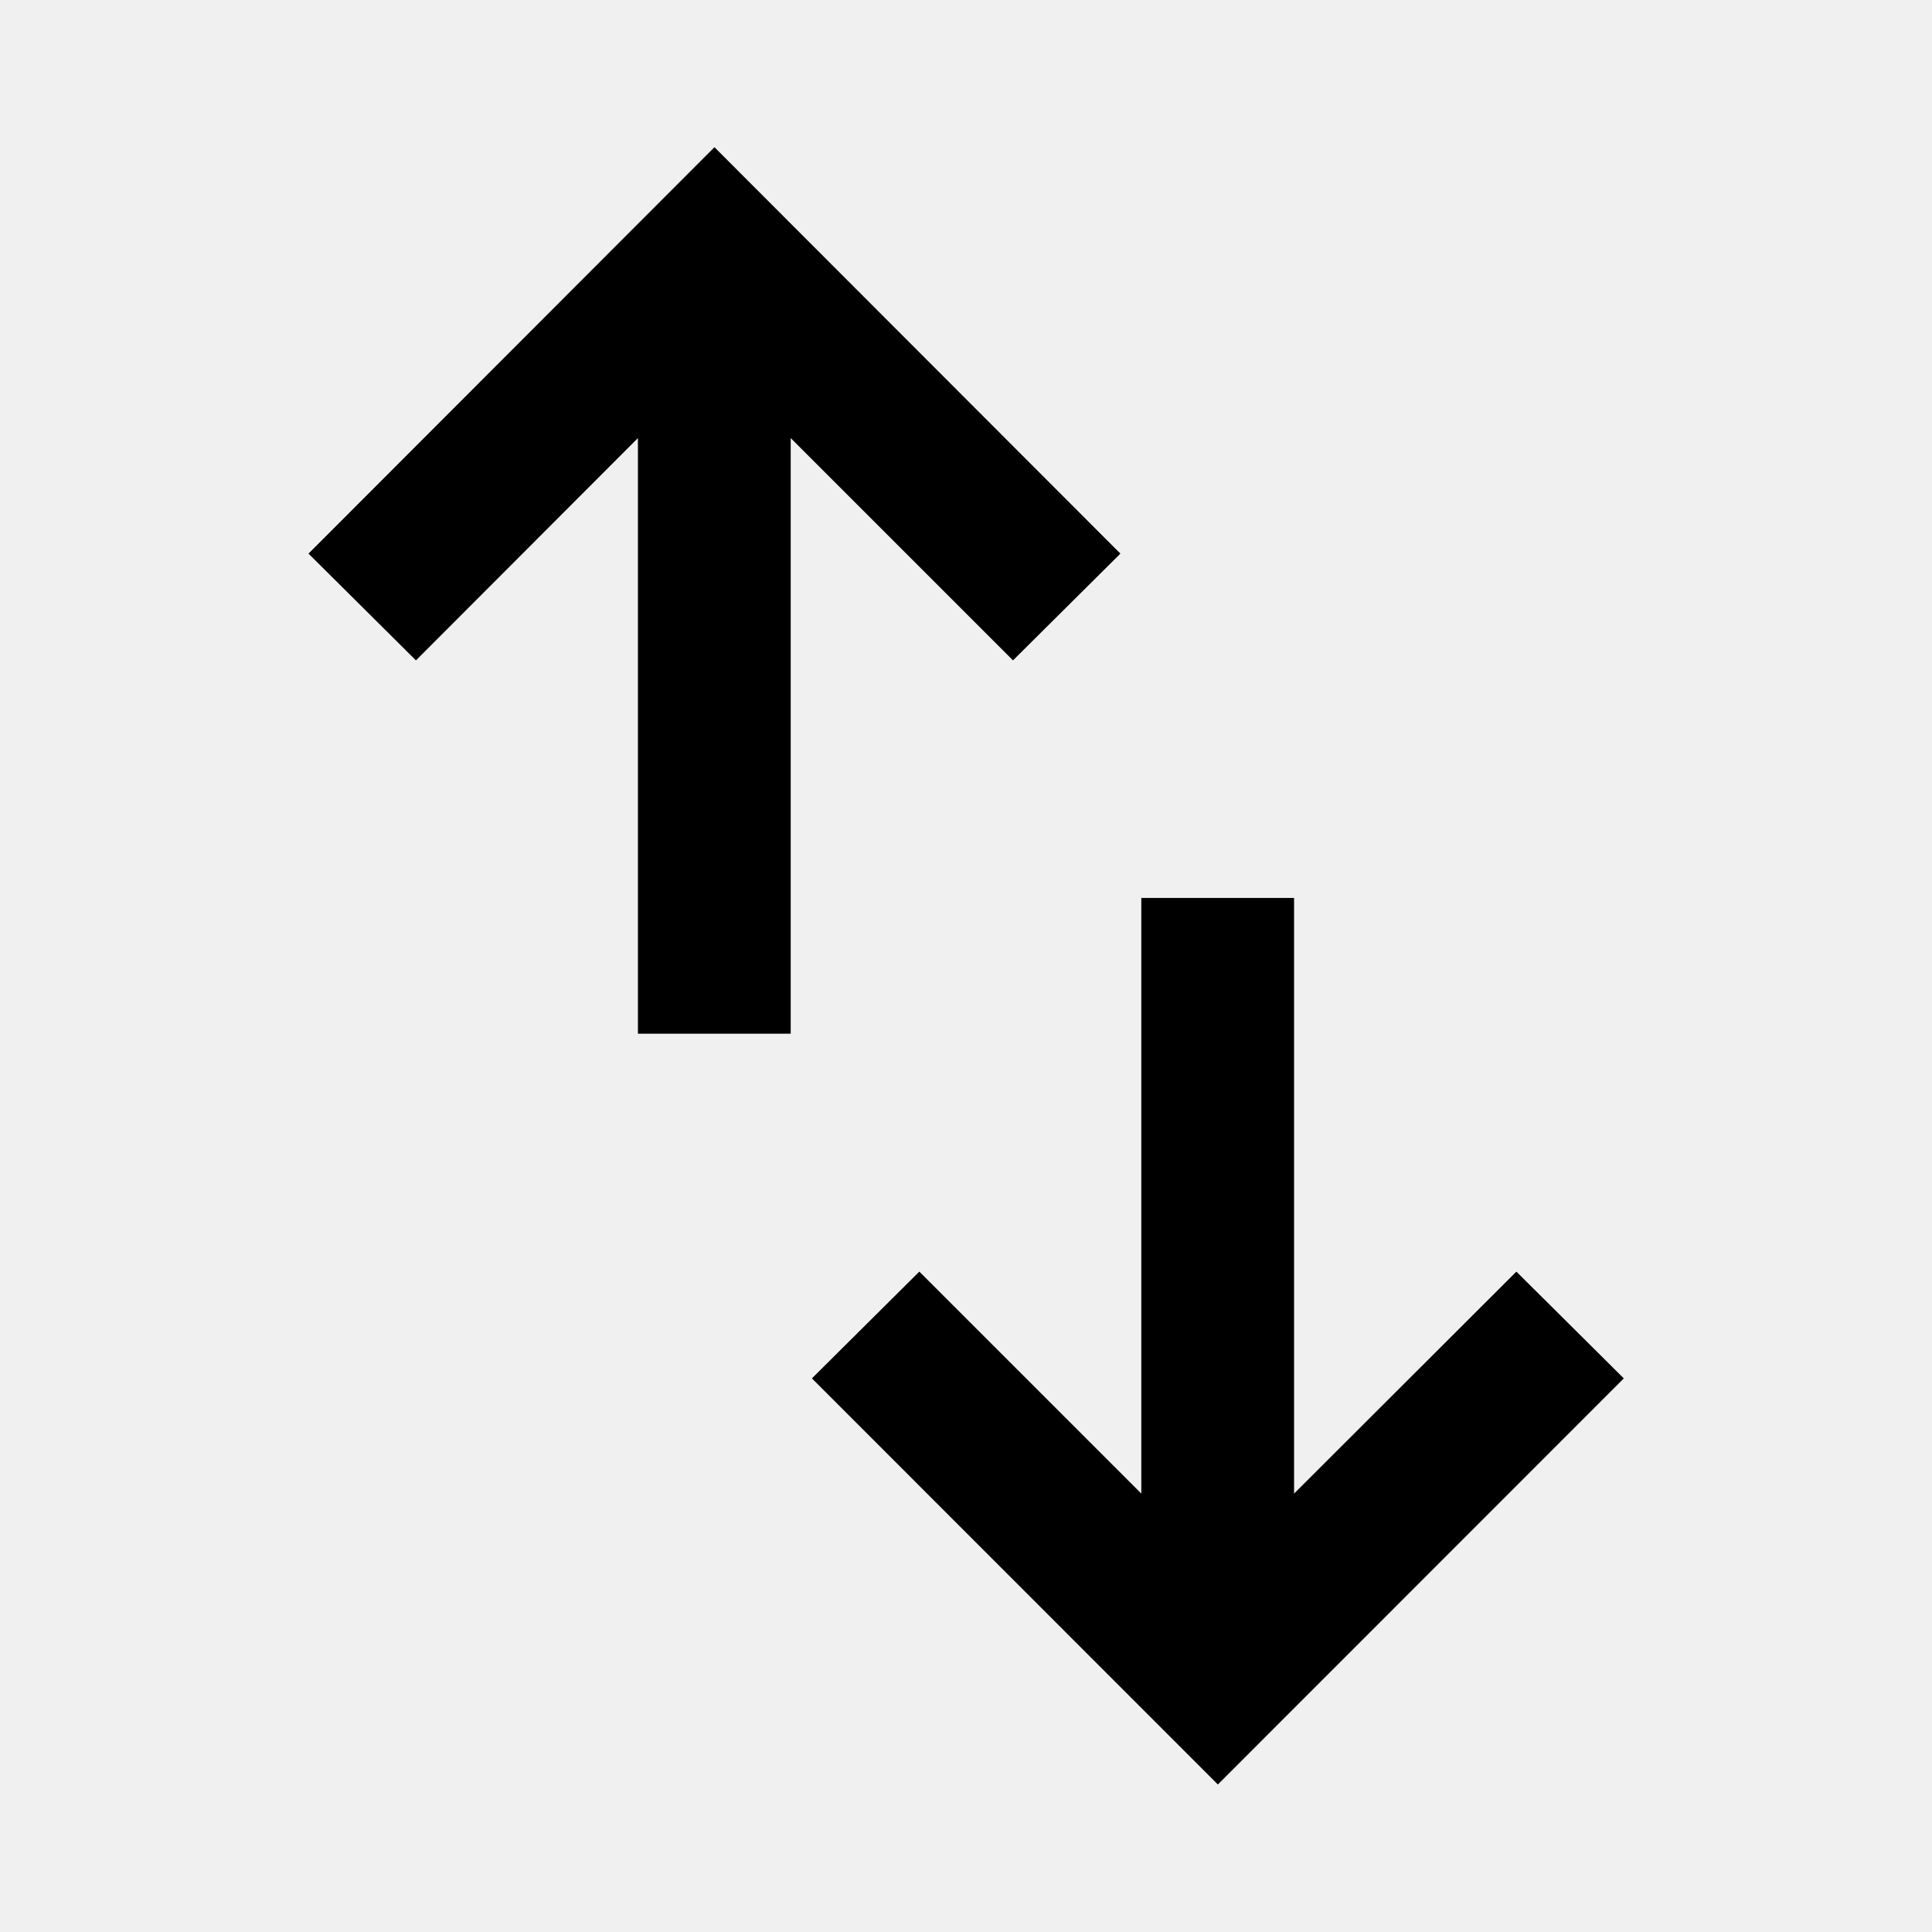
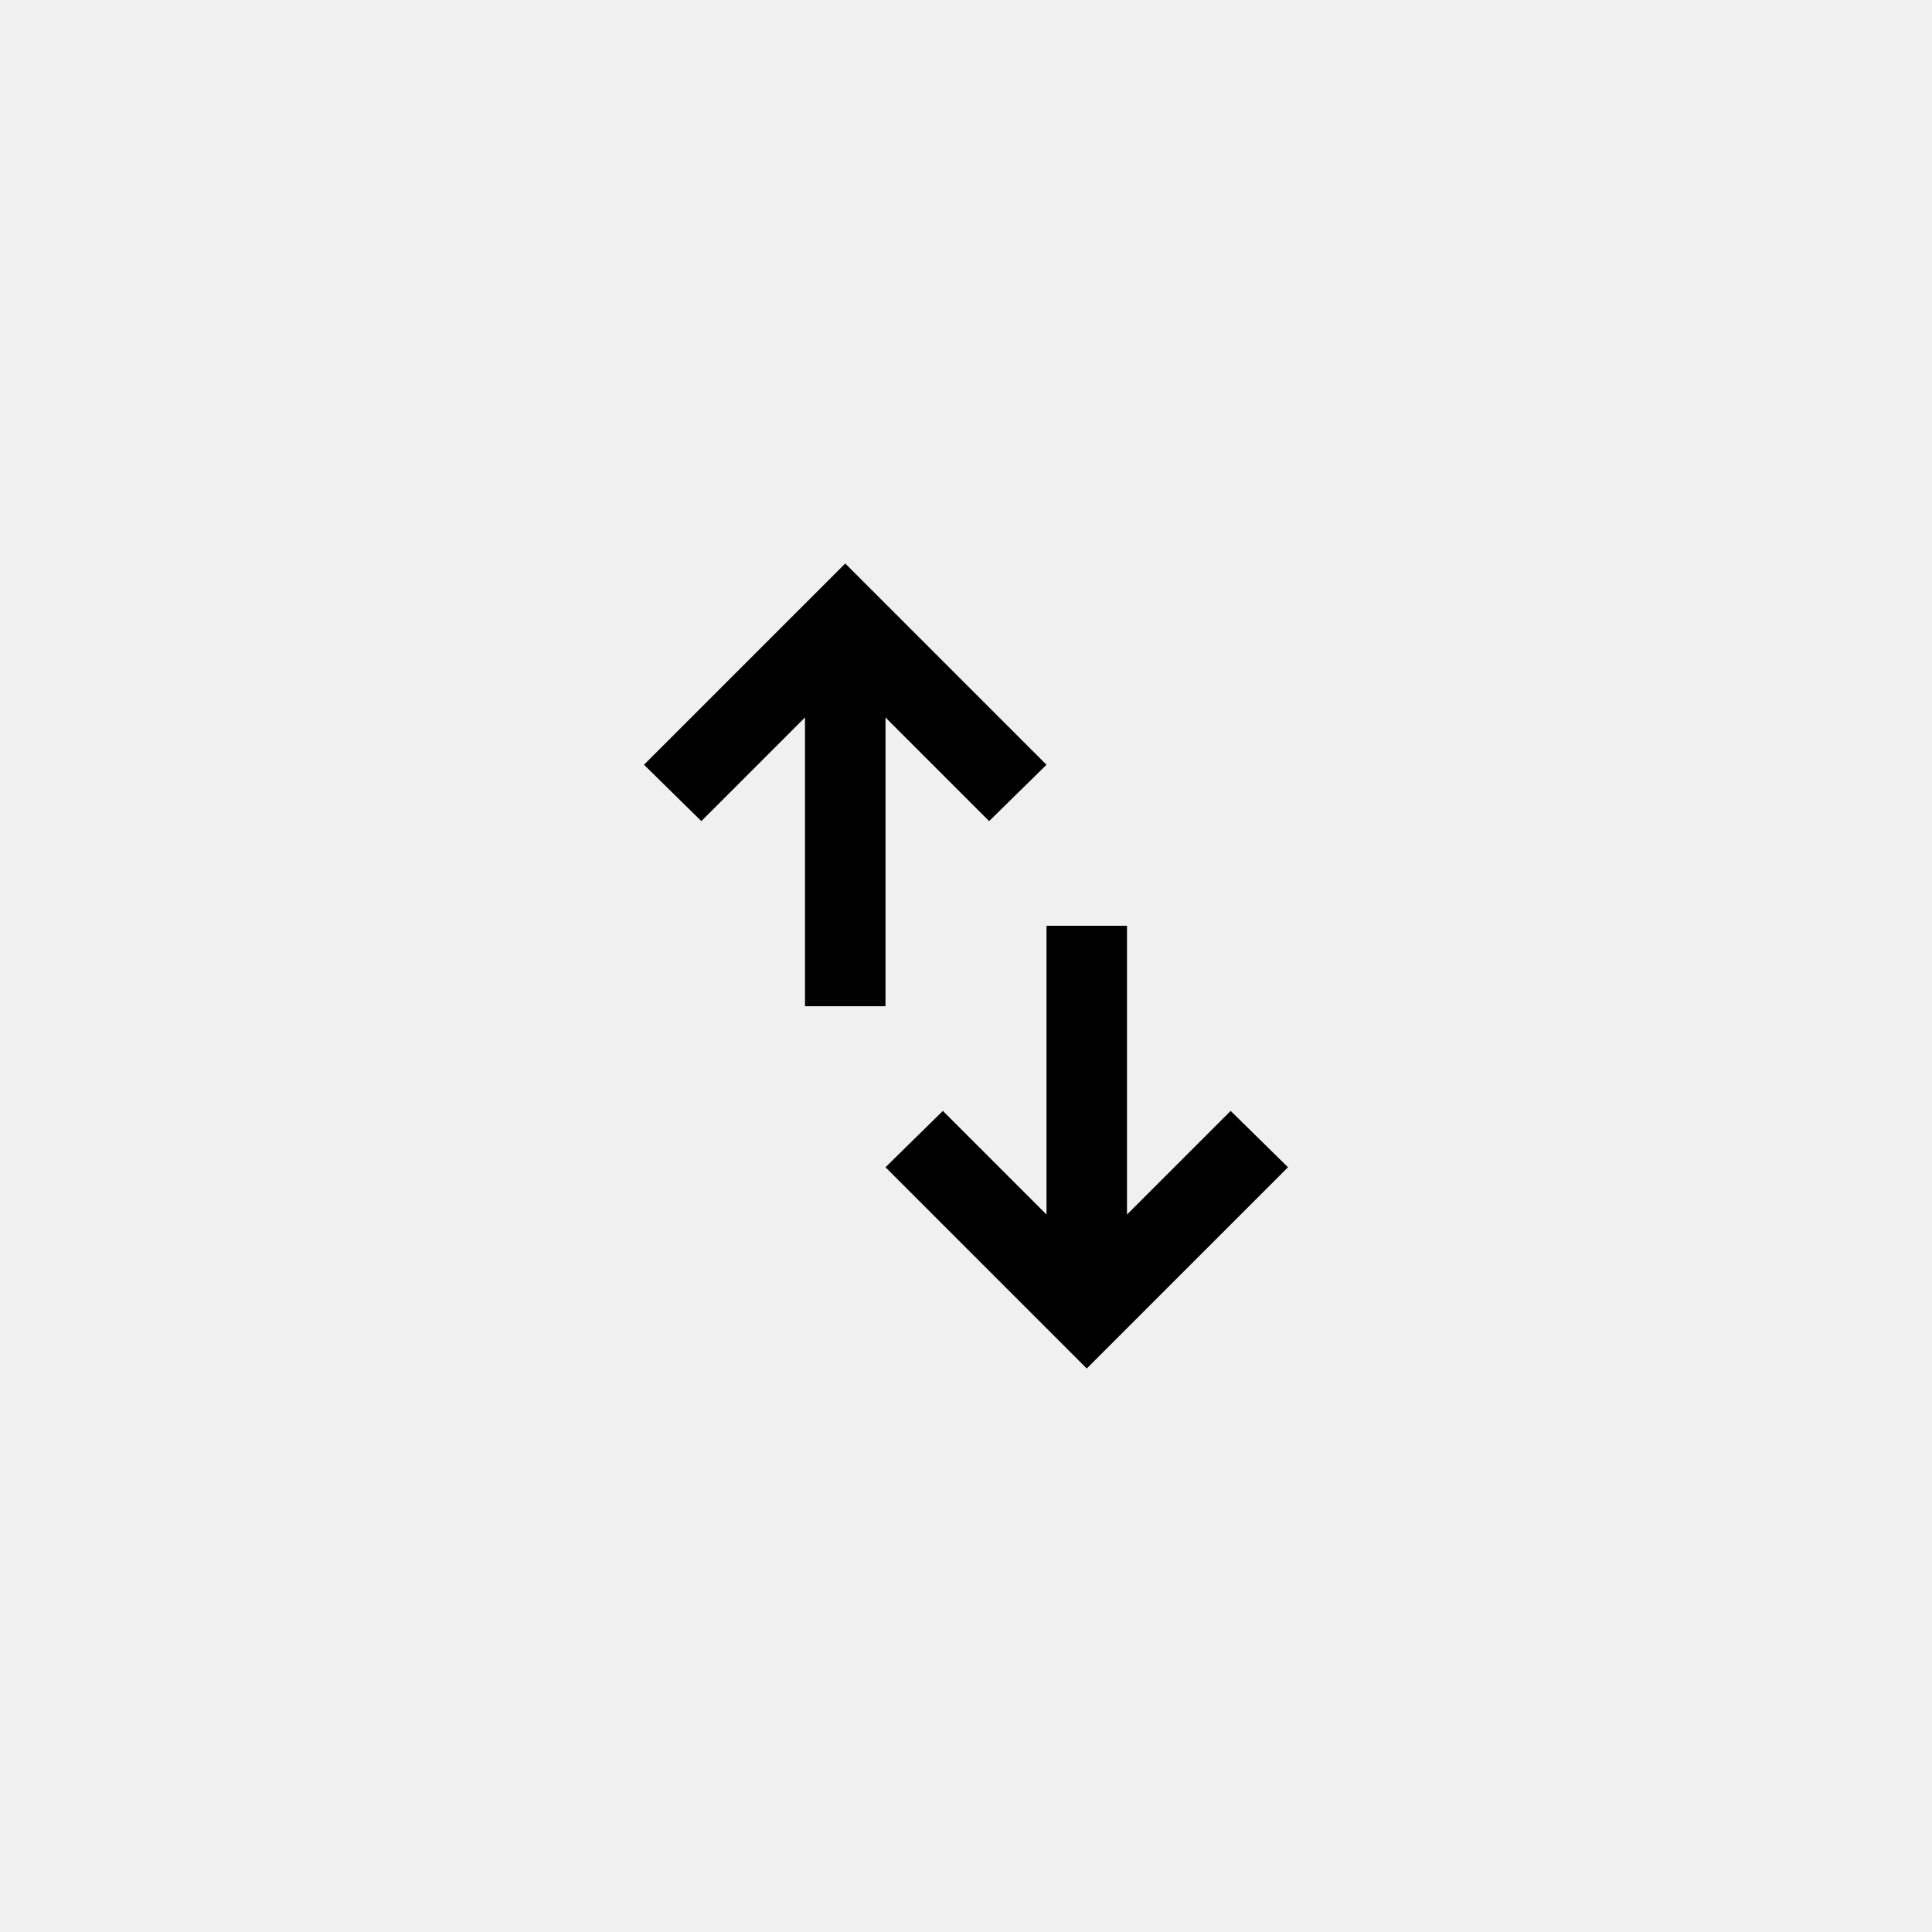
- <svg xmlns="http://www.w3.org/2000/svg" height="40px" viewBox="0 -960 960 960" width="40px" fill="currentColor">
-   <path d="M316.98-446.35v-295.97l-110.3 110.46-53.38-53.05 201.71-201.95 201.71 201.95-53.37 53.05-110.46-110.46v295.97h-75.91ZM605.15-73.3 403.43-275.09l53.38-53.05 110.3 110.3v-295.97h75.91v295.97l110.46-110.3 53.38 53.05L605.15-73.3Z" />
+ <svg xmlns="http://www.w3.org/2000/svg" class="icono" viewBox="0 0 48 48" fill="none">
+   <g clip-path="url(#clip0_458_83960)">
+     <path d="M20 25V17.825L17.425 20.4L16 19L21 14L26 19L24.575 20.4L22 17.825V25H20ZM27 34L22 29L23.425 27.6L26 30.175V23H28V30.175L30.575 27.6L32 29L27 34Z" fill="currentColor" />
+   </g>
+   <defs>
+     <clipPath id="clip0_458_83960">
+       <rect x="4" y="4" width="40" height="40" rx="20" fill="white" />
+     </clipPath>
+   </defs>
</svg>
